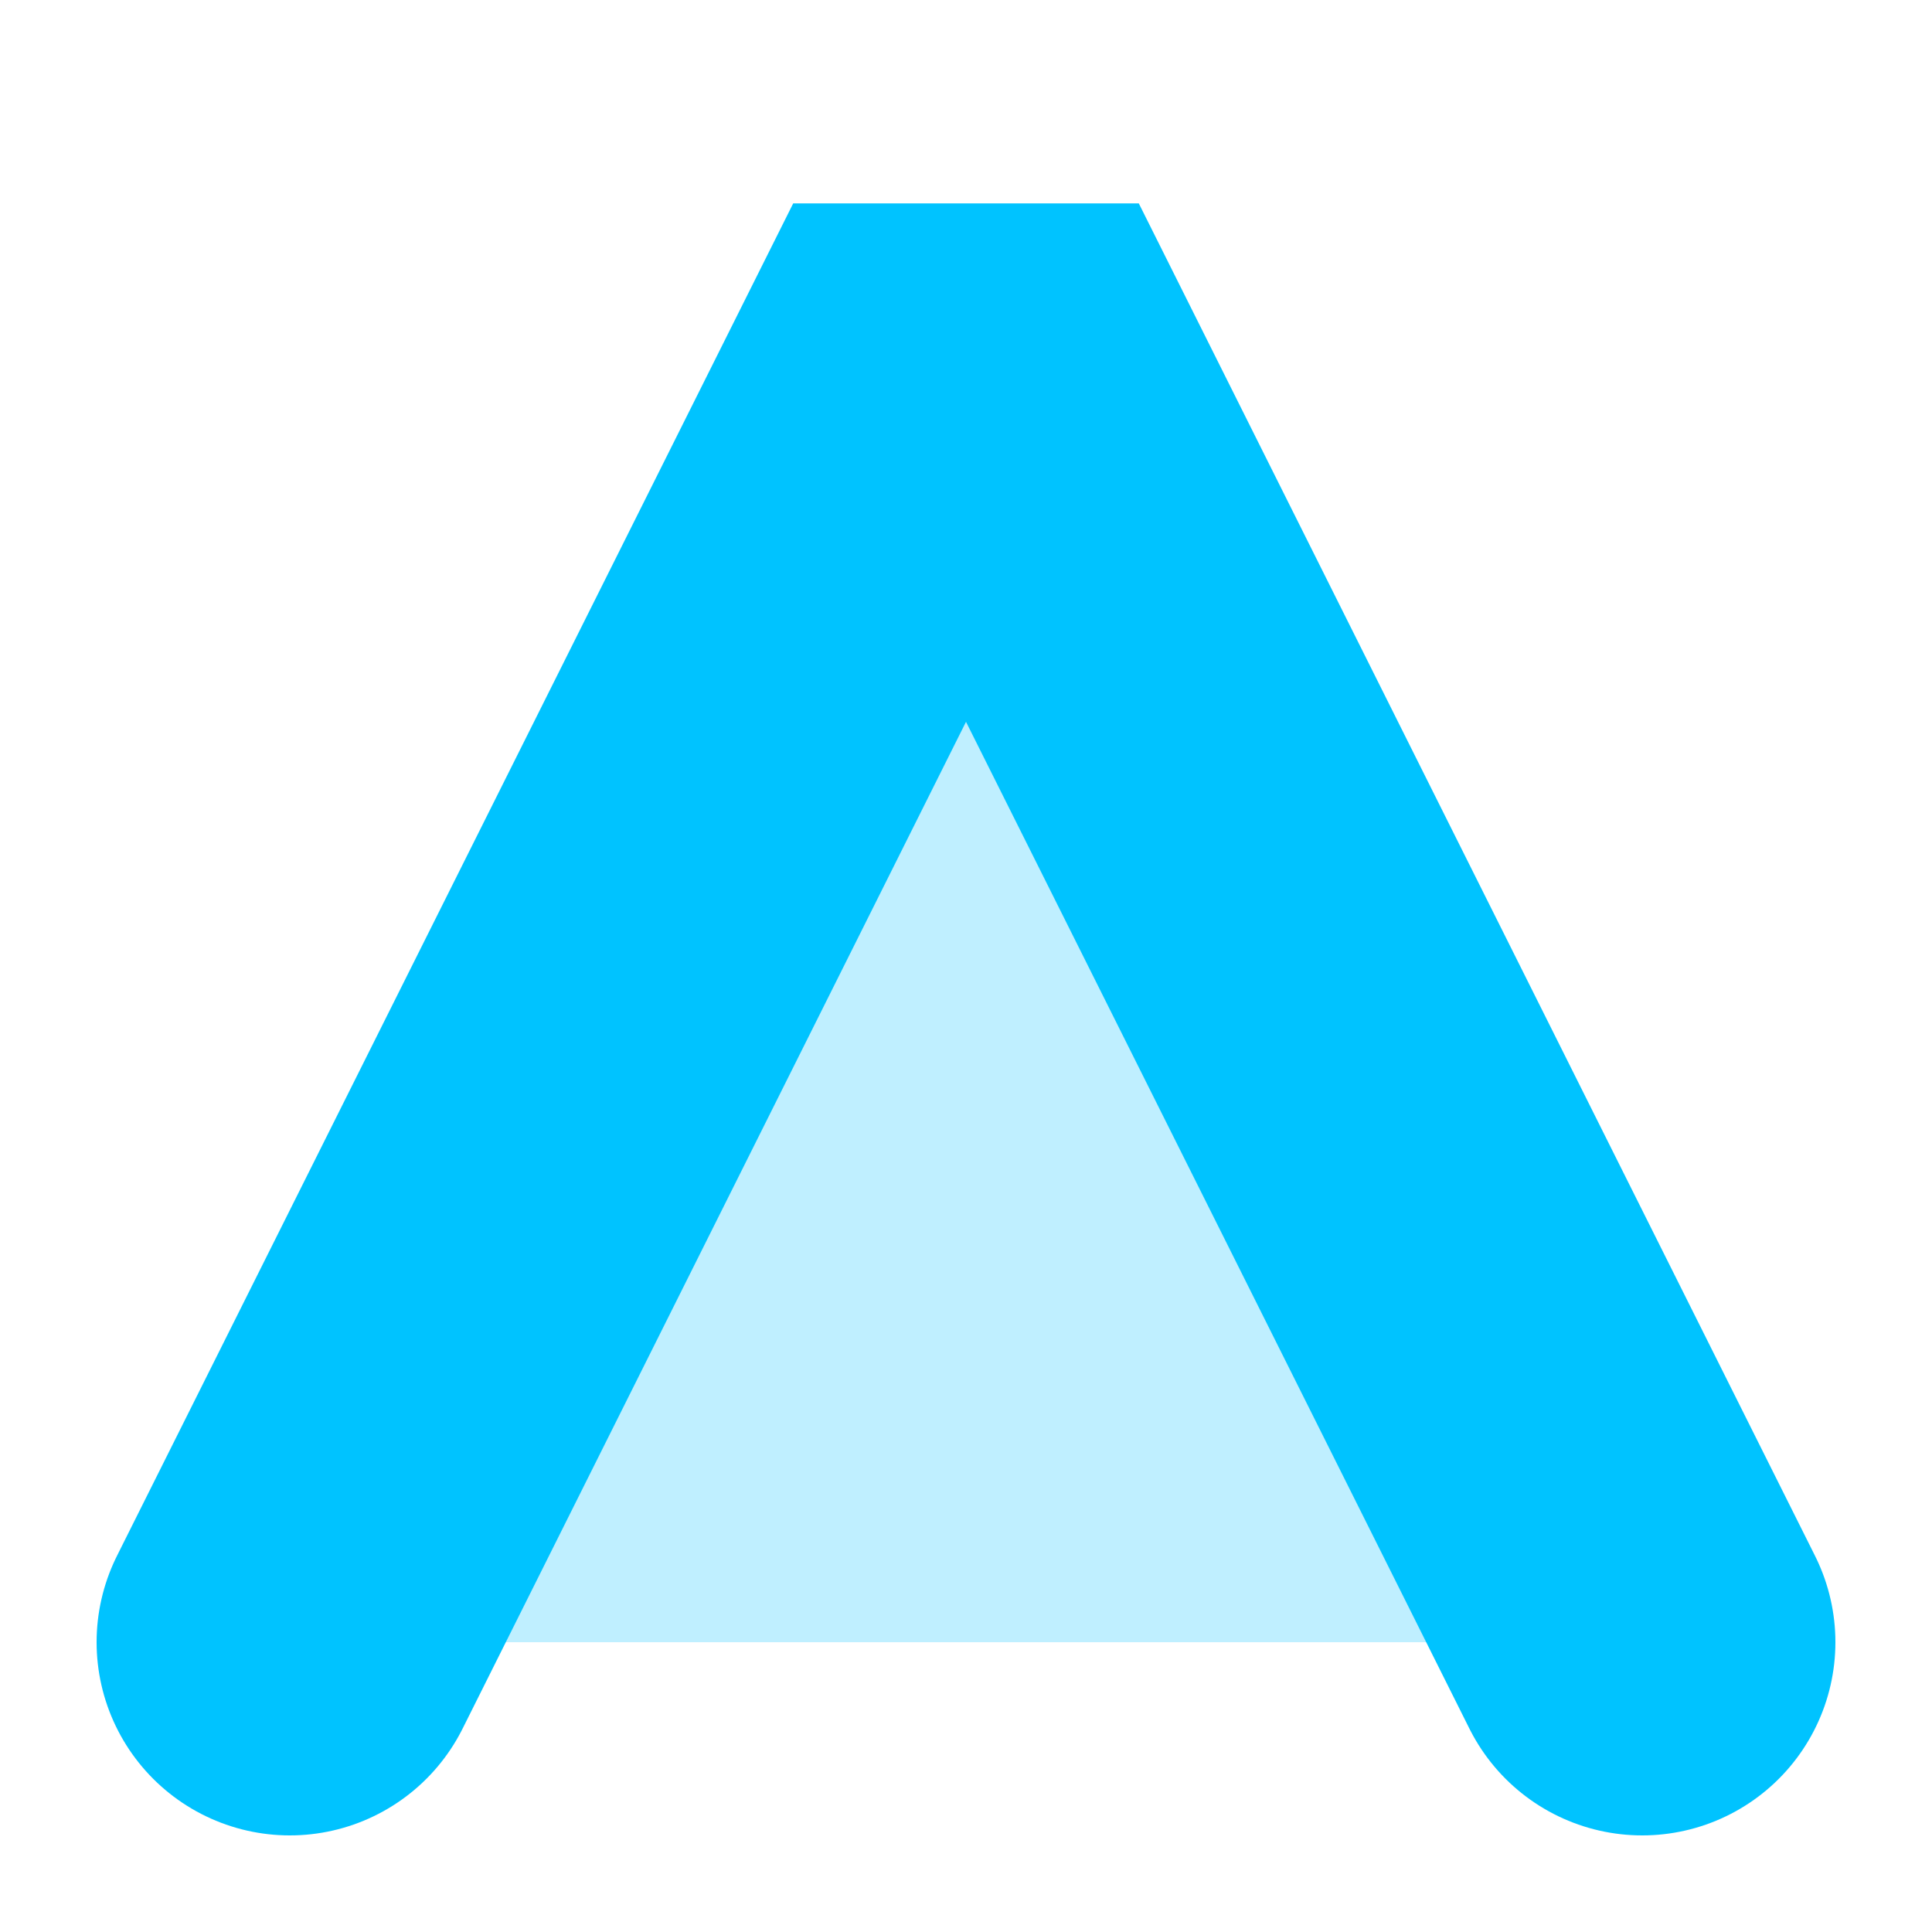
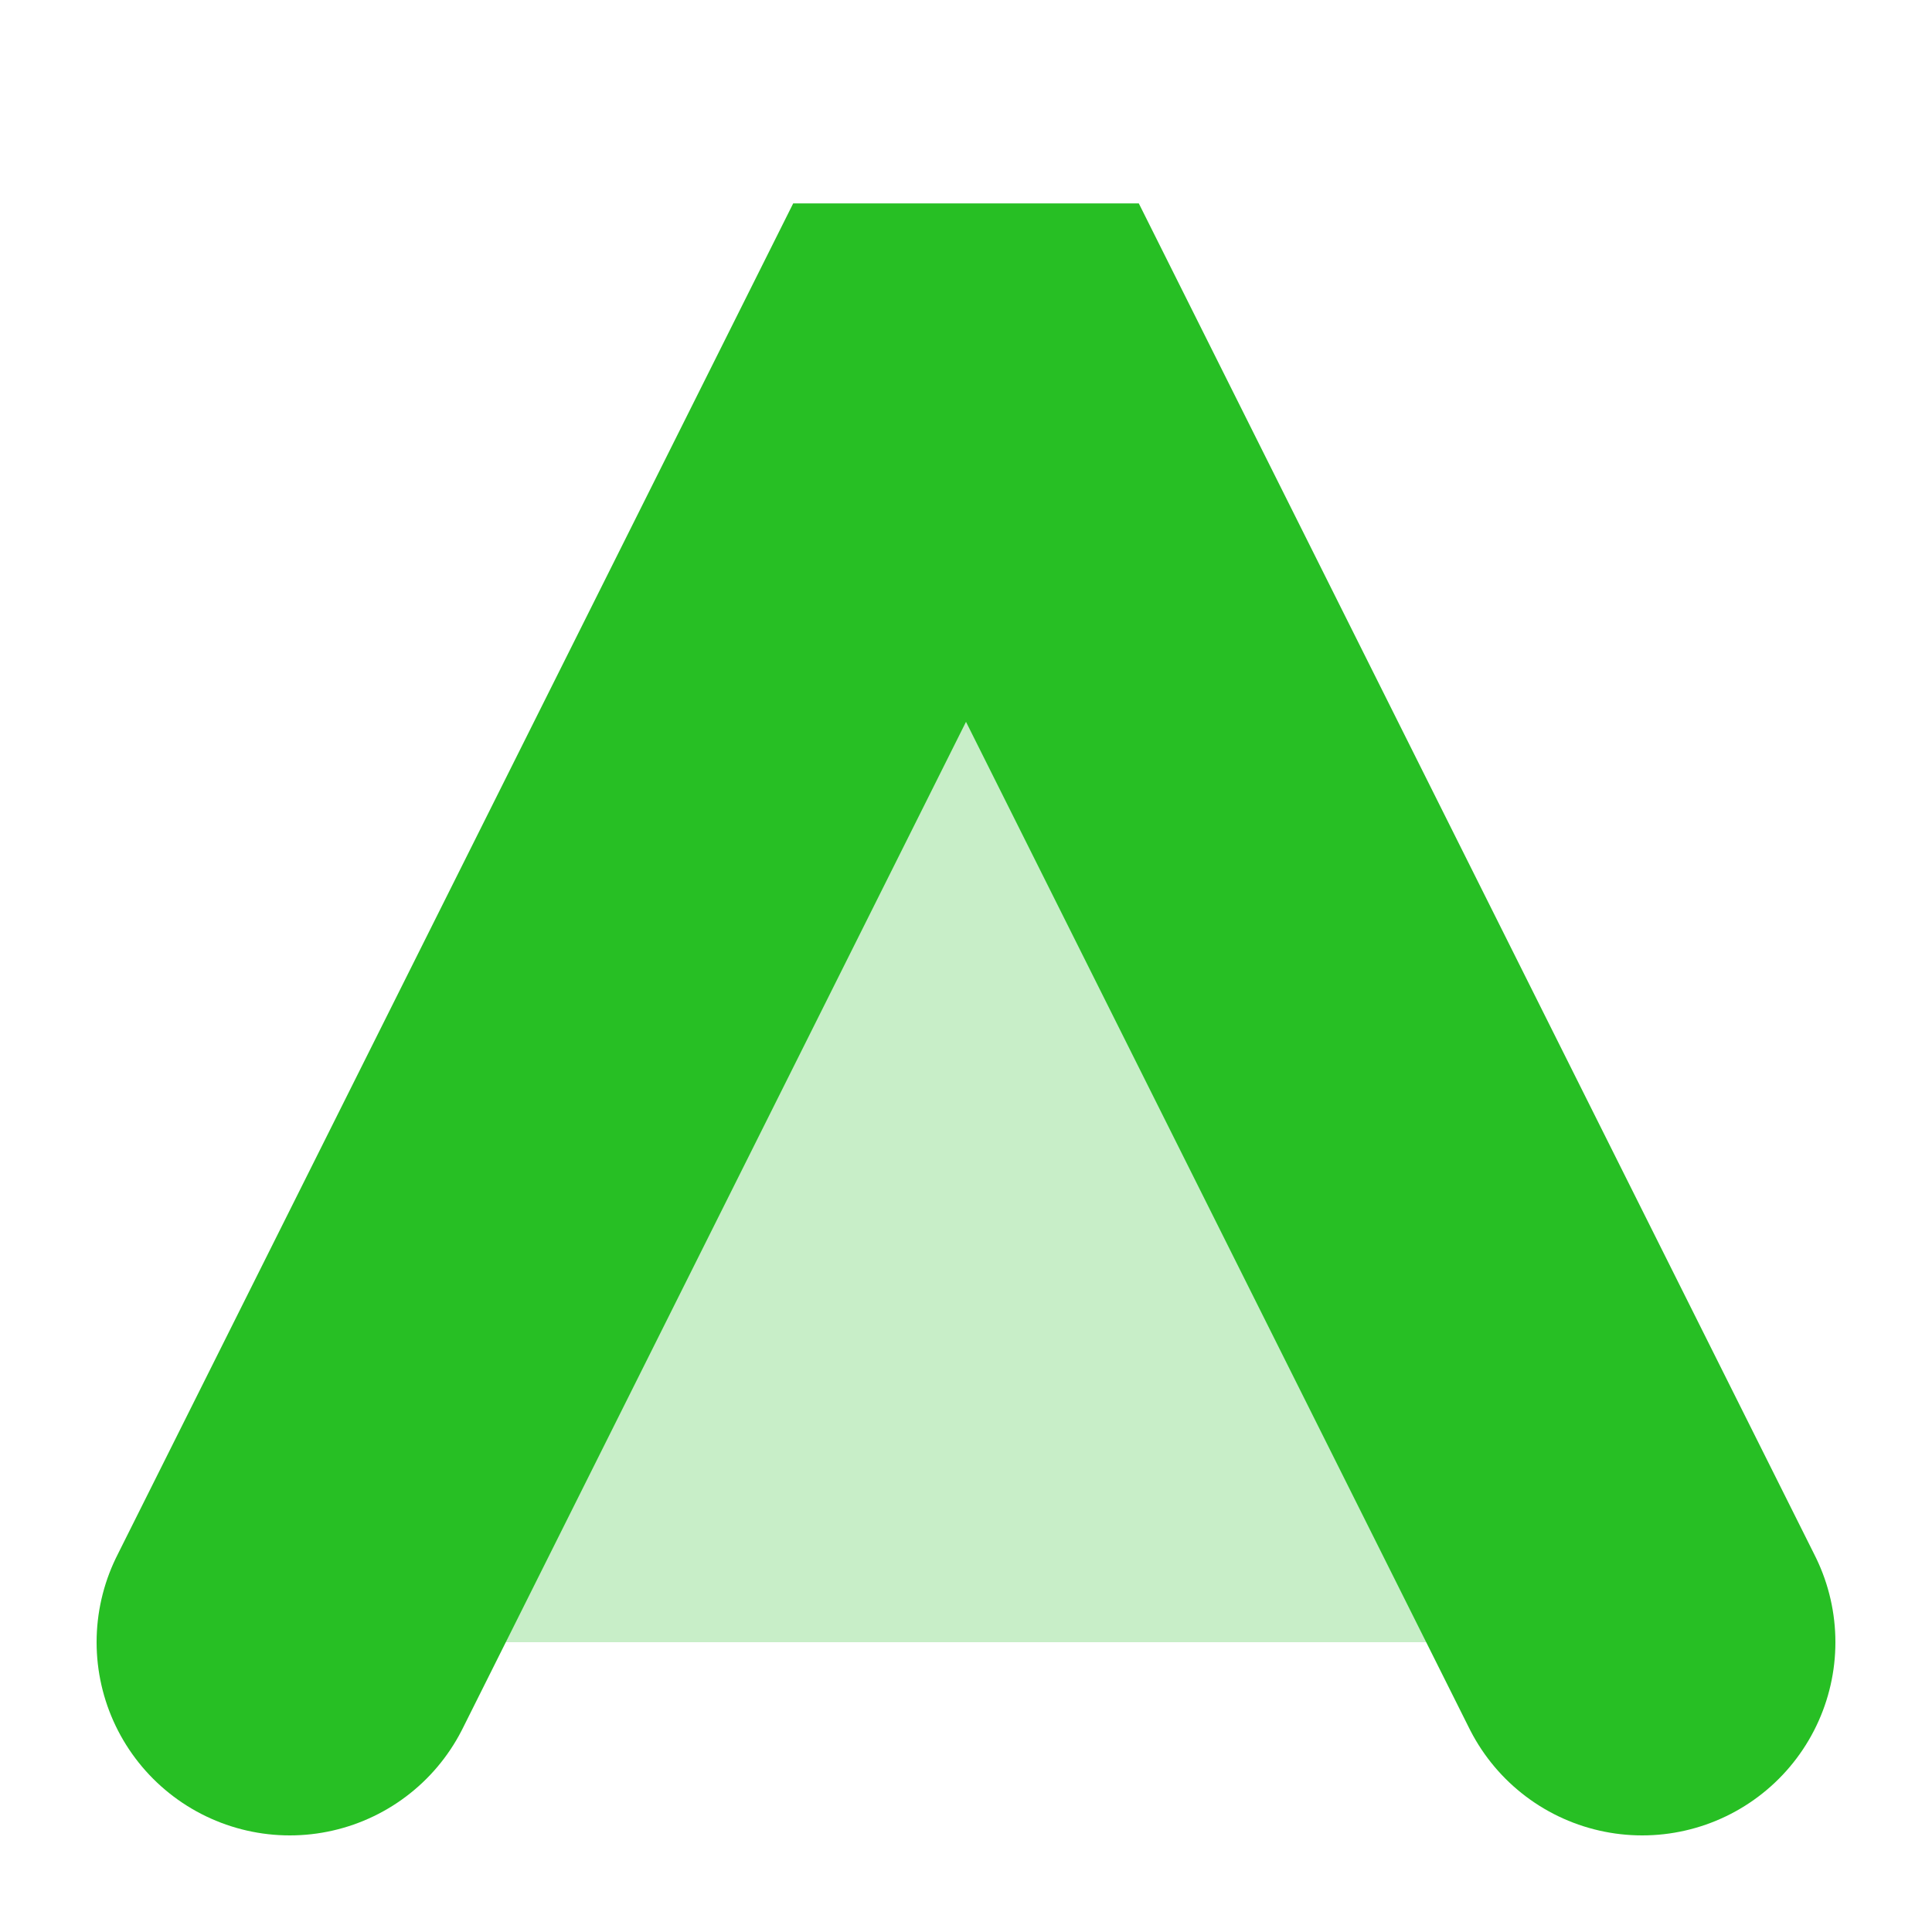
<svg xmlns="http://www.w3.org/2000/svg" width="20px" height="20px" viewBox="0,0,20,20" version="1.1">
-   <g stroke-linecap="round" stroke="#00c3ff" fill="#00c3ff" fill-opacity="0.25" stroke-width="4" stroke-linejoin="bevel">
+   <g stroke-linecap="round" stroke="#27bf24" fill="#27bf24" fill-opacity="0.25" stroke-width="4" stroke-linejoin="bevel">
    <path d="M3,17 L10,3 L17,17" />
  </g>
</svg>
